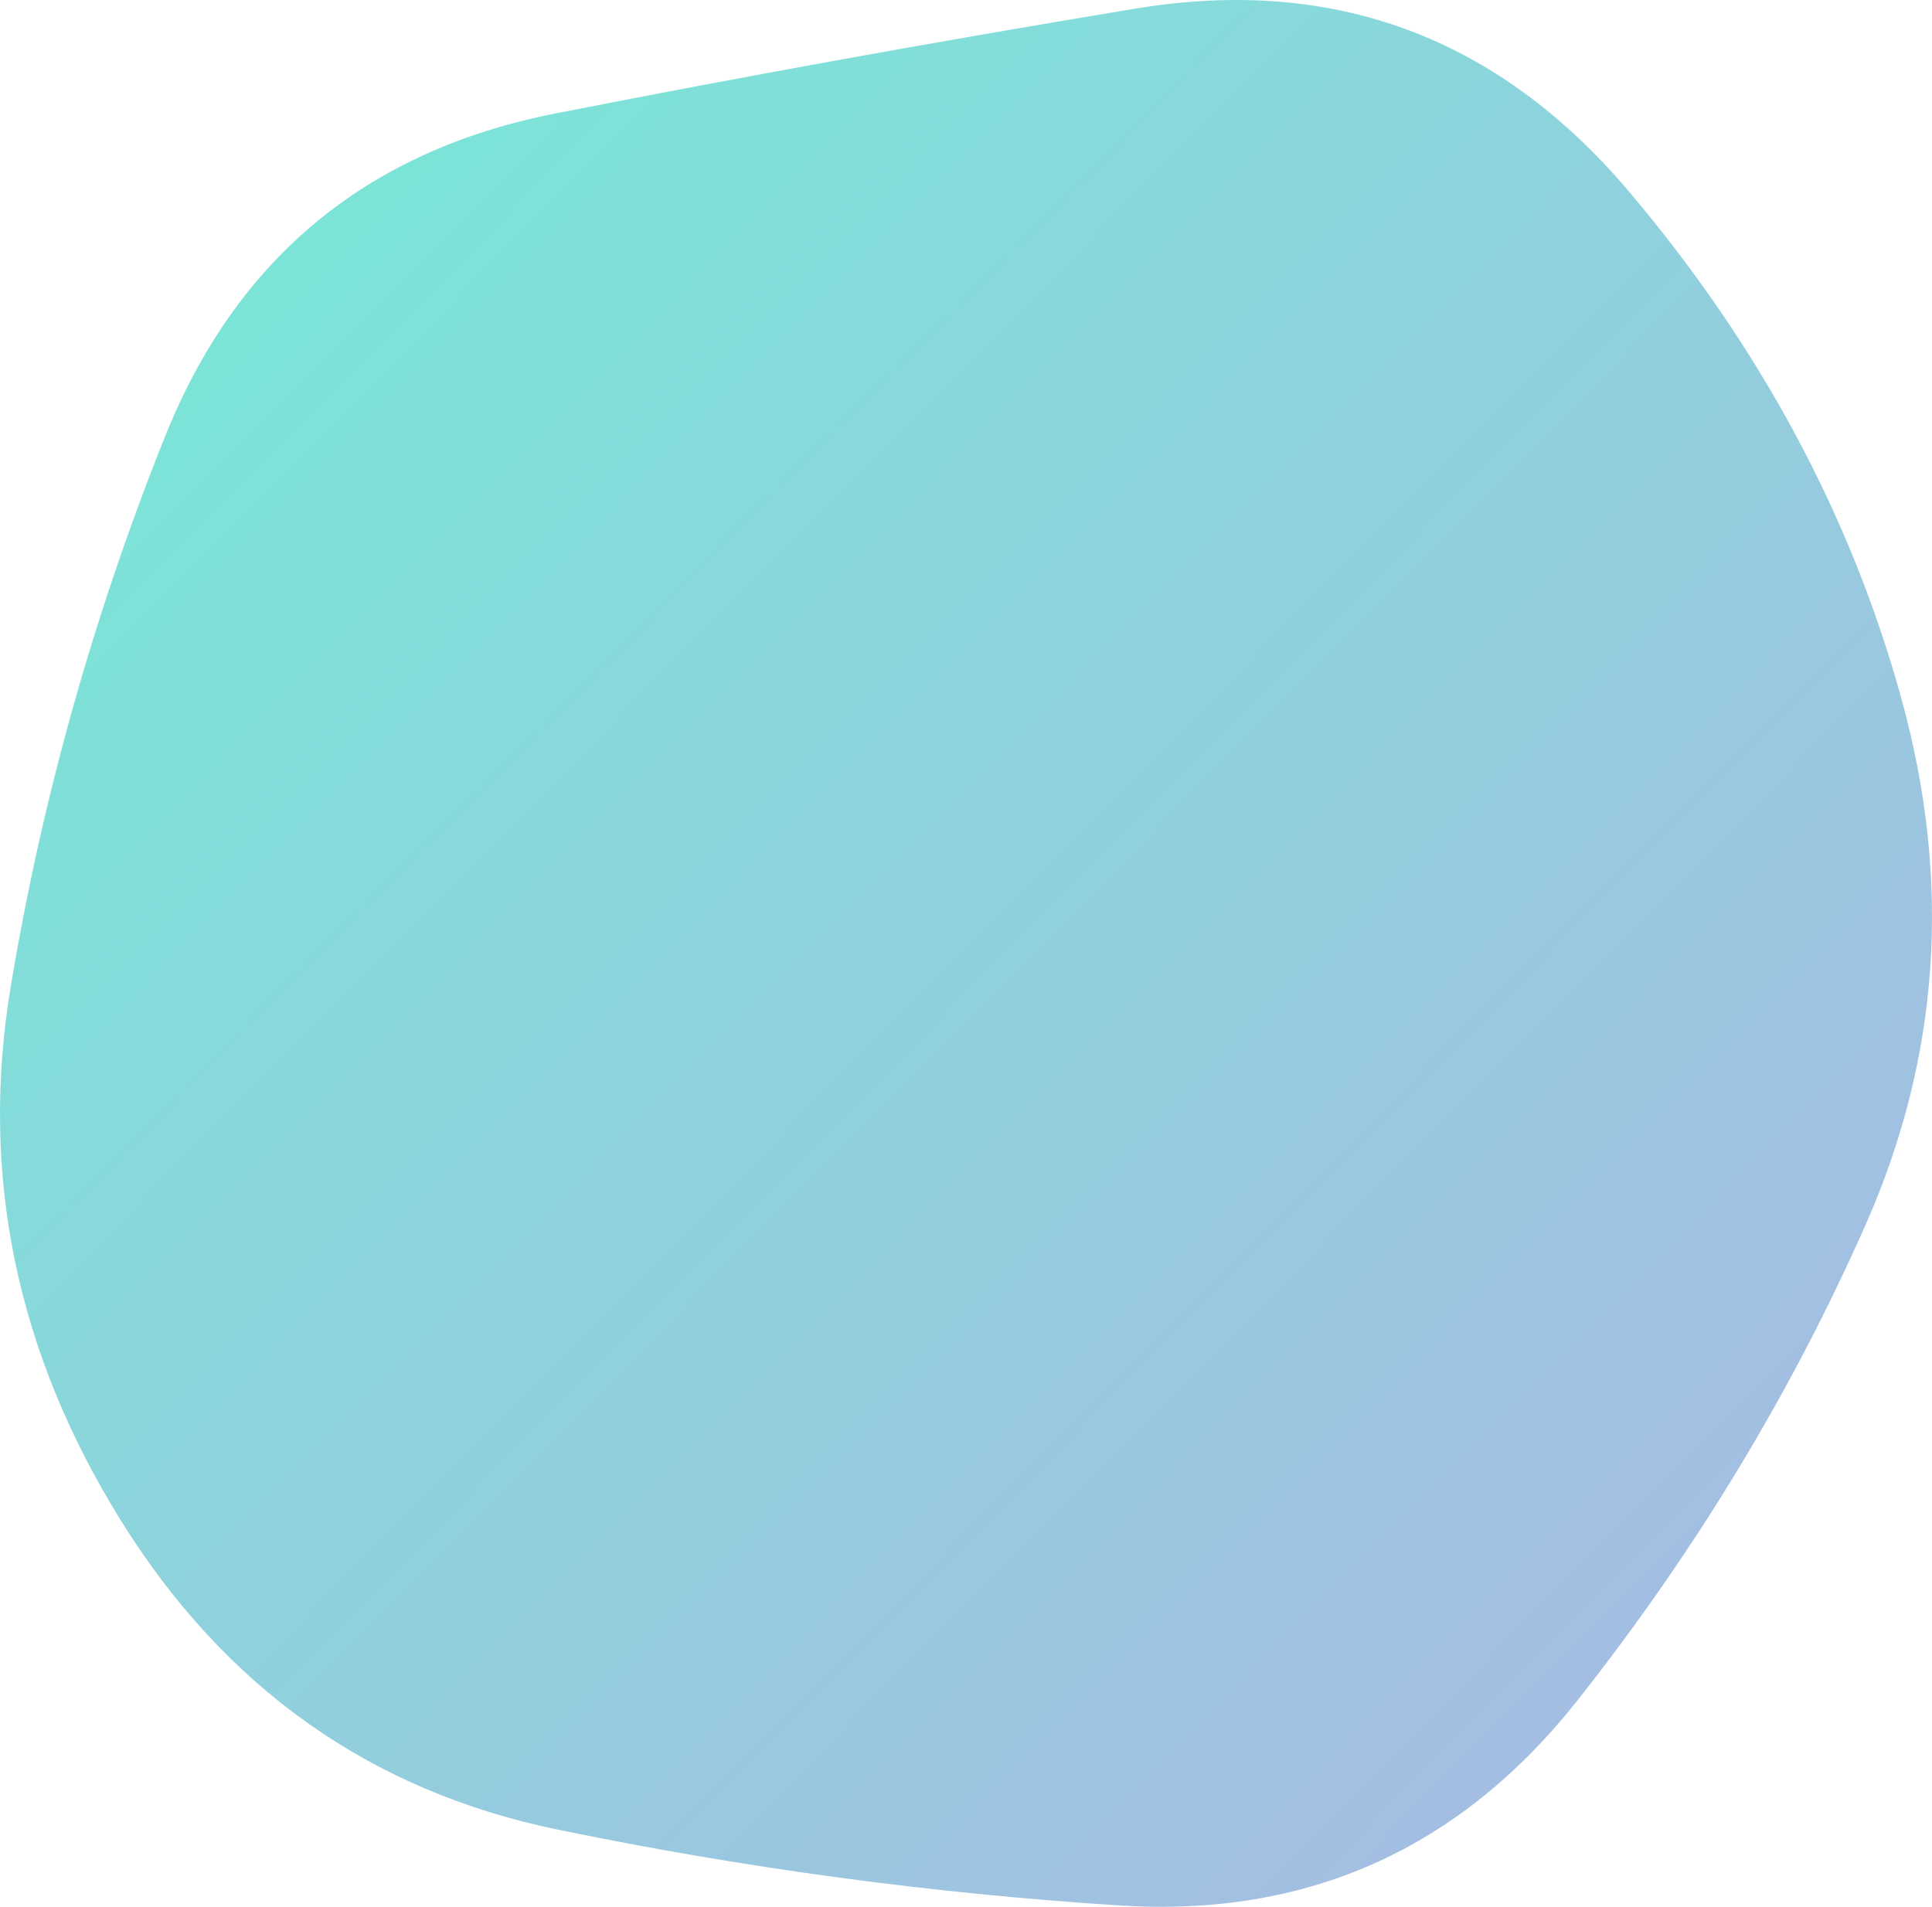
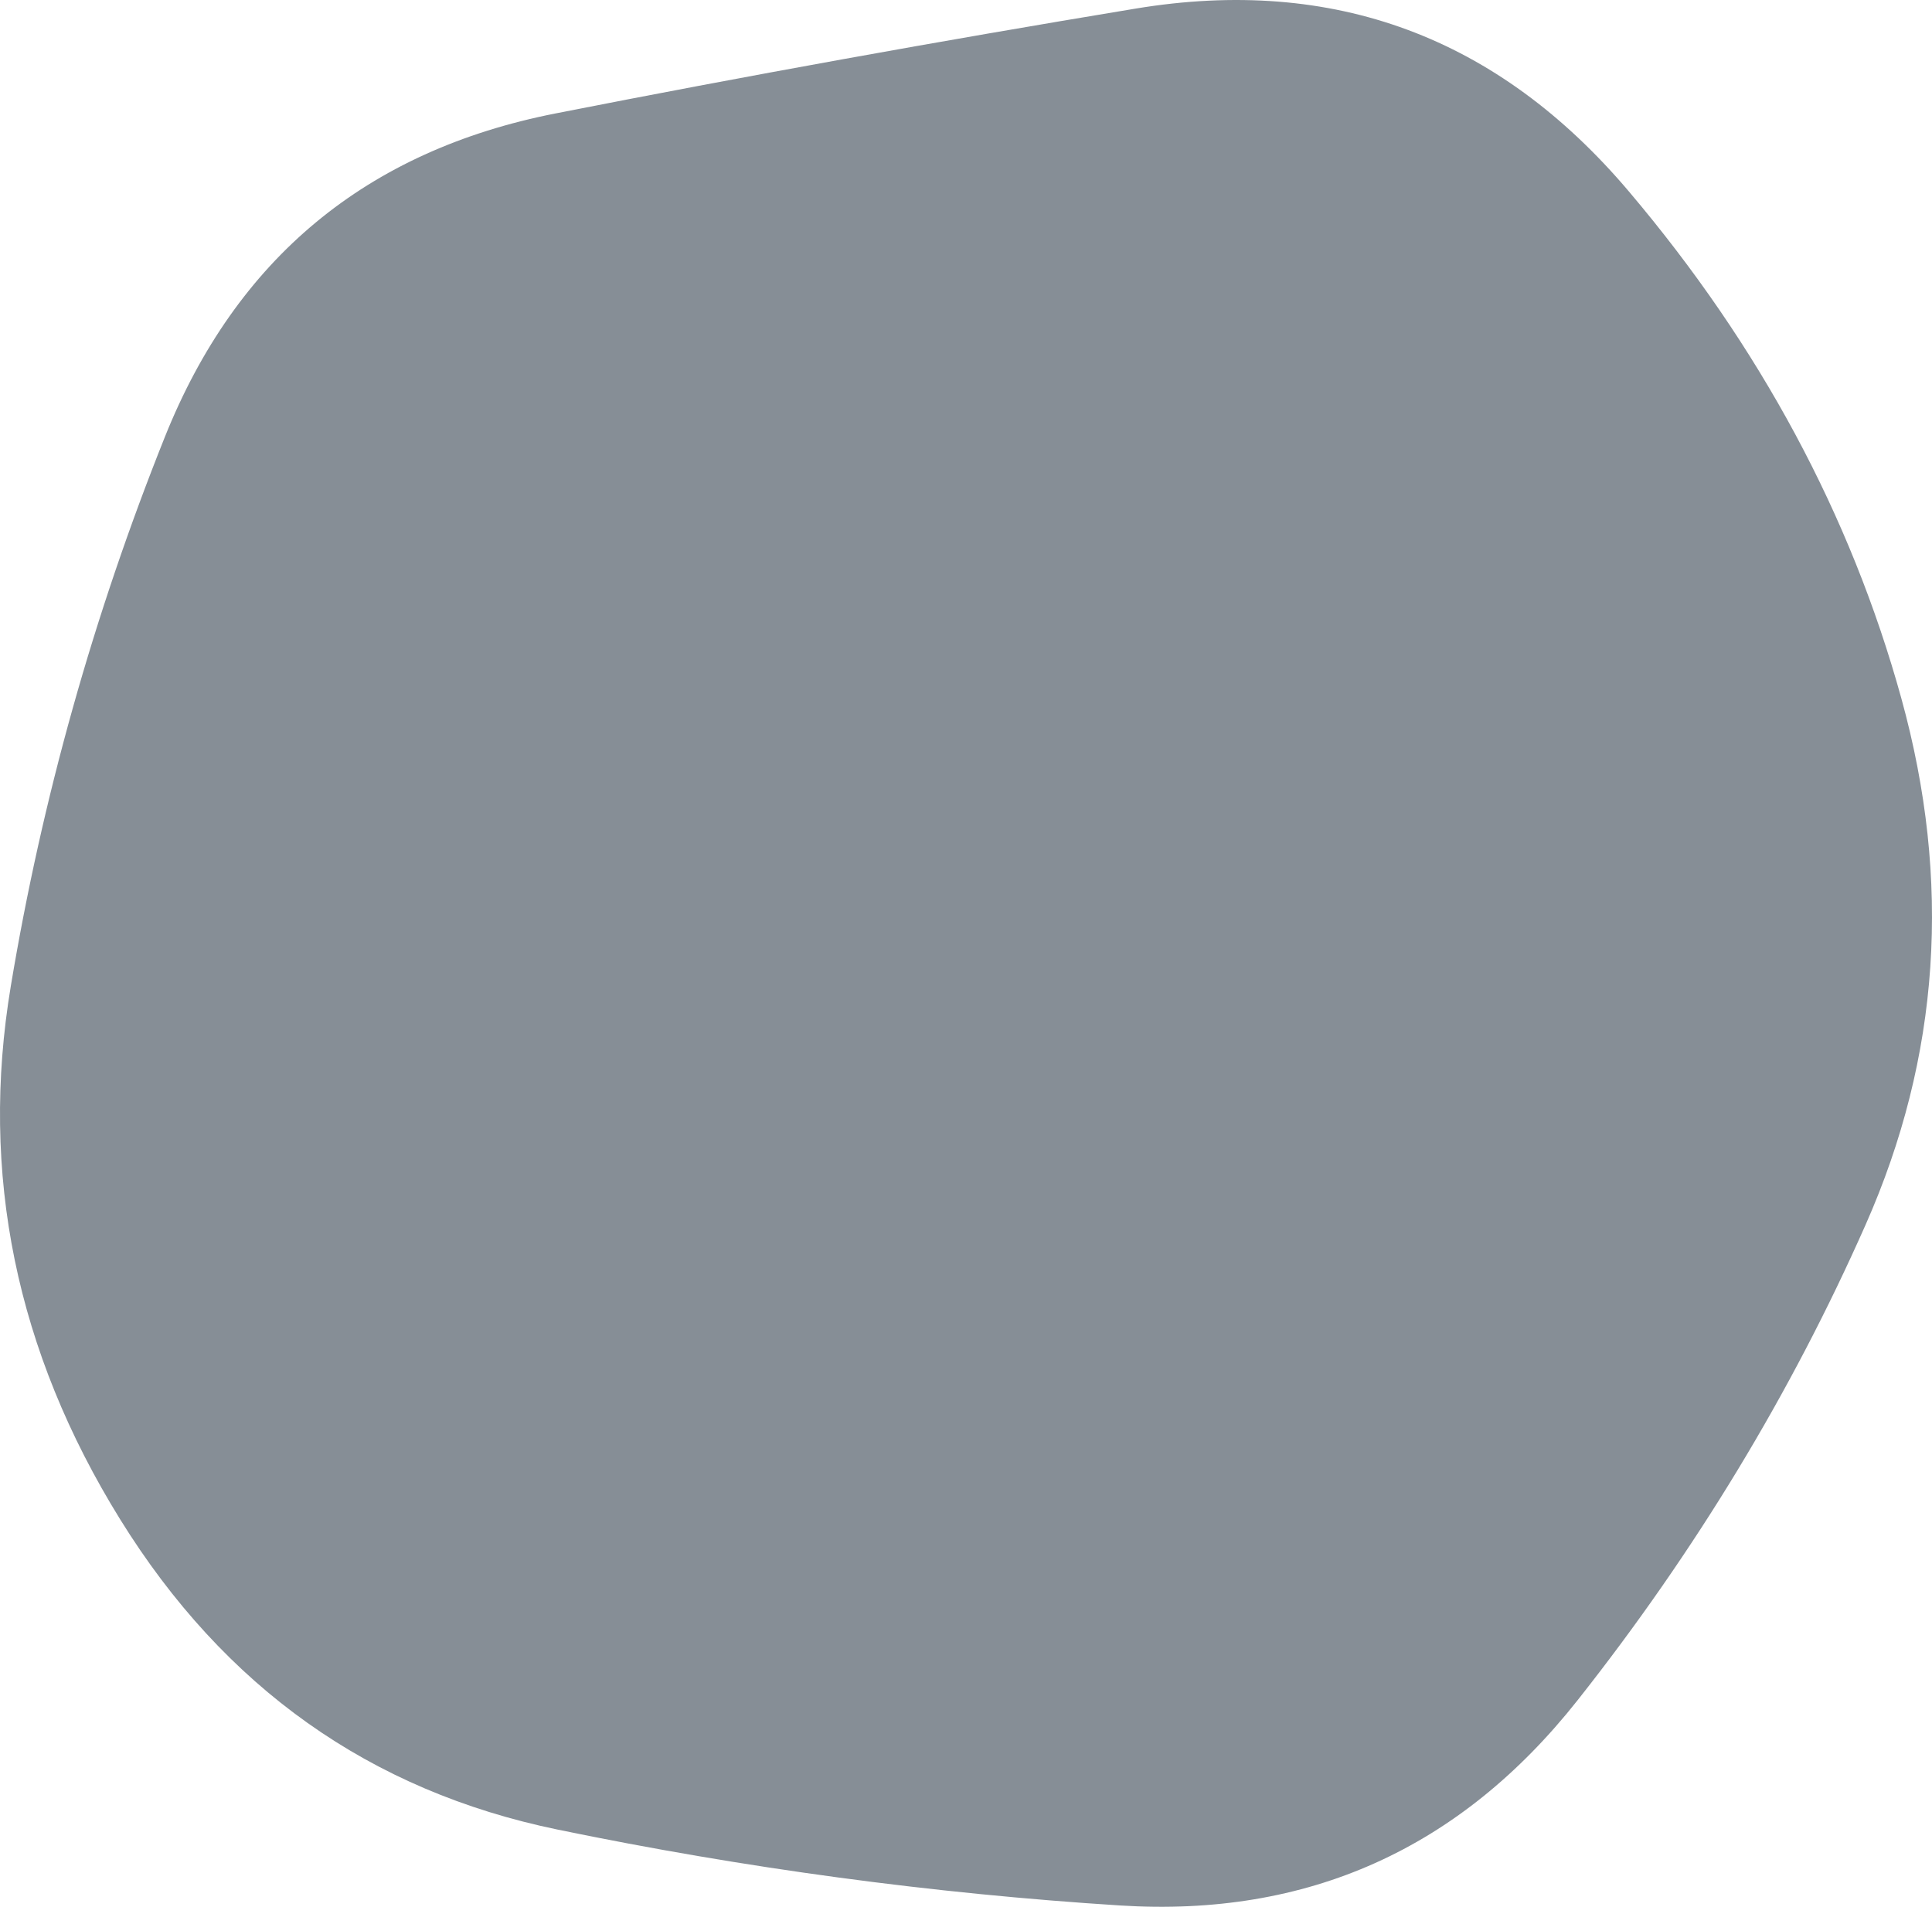
<svg xmlns="http://www.w3.org/2000/svg" xmlns:xlink="http://www.w3.org/1999/xlink" viewBox="0 0 432.804 427.217" version="1.1" id="svg4" width="432.804" height="427.217">
  <defs id="defs8">
    <linearGradient id="linearGradient839">
      <stop style="stop-color:#74ebd5;stop-opacity:1" offset="0" id="stop835" />
      <stop style="stop-color:#acb6e5;stop-opacity:1" offset="1" id="stop837" />
    </linearGradient>
    <linearGradient xlink:href="#linearGradient839" id="linearGradient841" x1="3.215348e-09" y1="63.221" x2="148.44" y2="63.221" gradientUnits="userSpaceOnUse" />
    <linearGradient id="gradient" x1="24.518" y1="27.259" x2="477.263" y2="480.005" gradientTransform="matrix(0.9887586,0,0,1.011369,-24.2421,-27.56923)" gradientUnits="userSpaceOnUse">
      <stop offset="0%" style="stop-color: rgb(116, 235, 213);" id="stop843" />
      <stop offset="100%" style="stop-color: rgb(172, 182, 229);" id="stop845" />
    </linearGradient>
    <linearGradient id="gradient-8" x1="19.081" y1="24.099" x2="477.115" y2="482.133" gradientTransform="matrix(1.013858,0,0,0.9863311,-19.34568,-23.76923)" gradientUnits="userSpaceOnUse">
      <stop offset="0%" style="stop-color: rgb(116, 235, 213);" id="stop860" />
      <stop offset="100%" style="stop-color: rgb(172, 182, 229);" id="stop862" />
    </linearGradient>
-     <linearGradient xlink:href="#gradient-8" id="linearGradient892" x1="-571.232" y1="226.119" x2="-138.428" y2="653.336" gradientUnits="userSpaceOnUse" gradientTransform="translate(571.2319,-226.1194)" />
  </defs>
-   <path id="blob" d="m 417.923,274.421 q -25,56.5 -64.5,106.5 -39.5,50 -102.5,46 -63,-4 -126,-17 -63,-13 -98,-69.5 -35,-56.5 -24.5,-119.5 10.5,-63 34.5,-123 24,-60 87.5,-72.5 63.5,-12.5 130,-23.5 66.5,-11 110.5,41 44,52 61,113.5 17,61.5 -8,118 z" fill="#d1d8e0" style="fill:url(#linearGradient892);fill-opacity:1" />
+   <path id="blob" d="m 417.923,274.421 q -25,56.5 -64.5,106.5 -39.5,50 -102.5,46 -63,-4 -126,-17 -63,-13 -98,-69.5 -35,-56.5 -24.5,-119.5 10.5,-63 34.5,-123 24,-60 87.5,-72.5 63.5,-12.5 130,-23.5 66.5,-11 110.5,41 44,52 61,113.5 17,61.5 -8,118 z" fill="#d1d8e0" style="fill:#868e96;fill-opacity:1" />
</svg>
